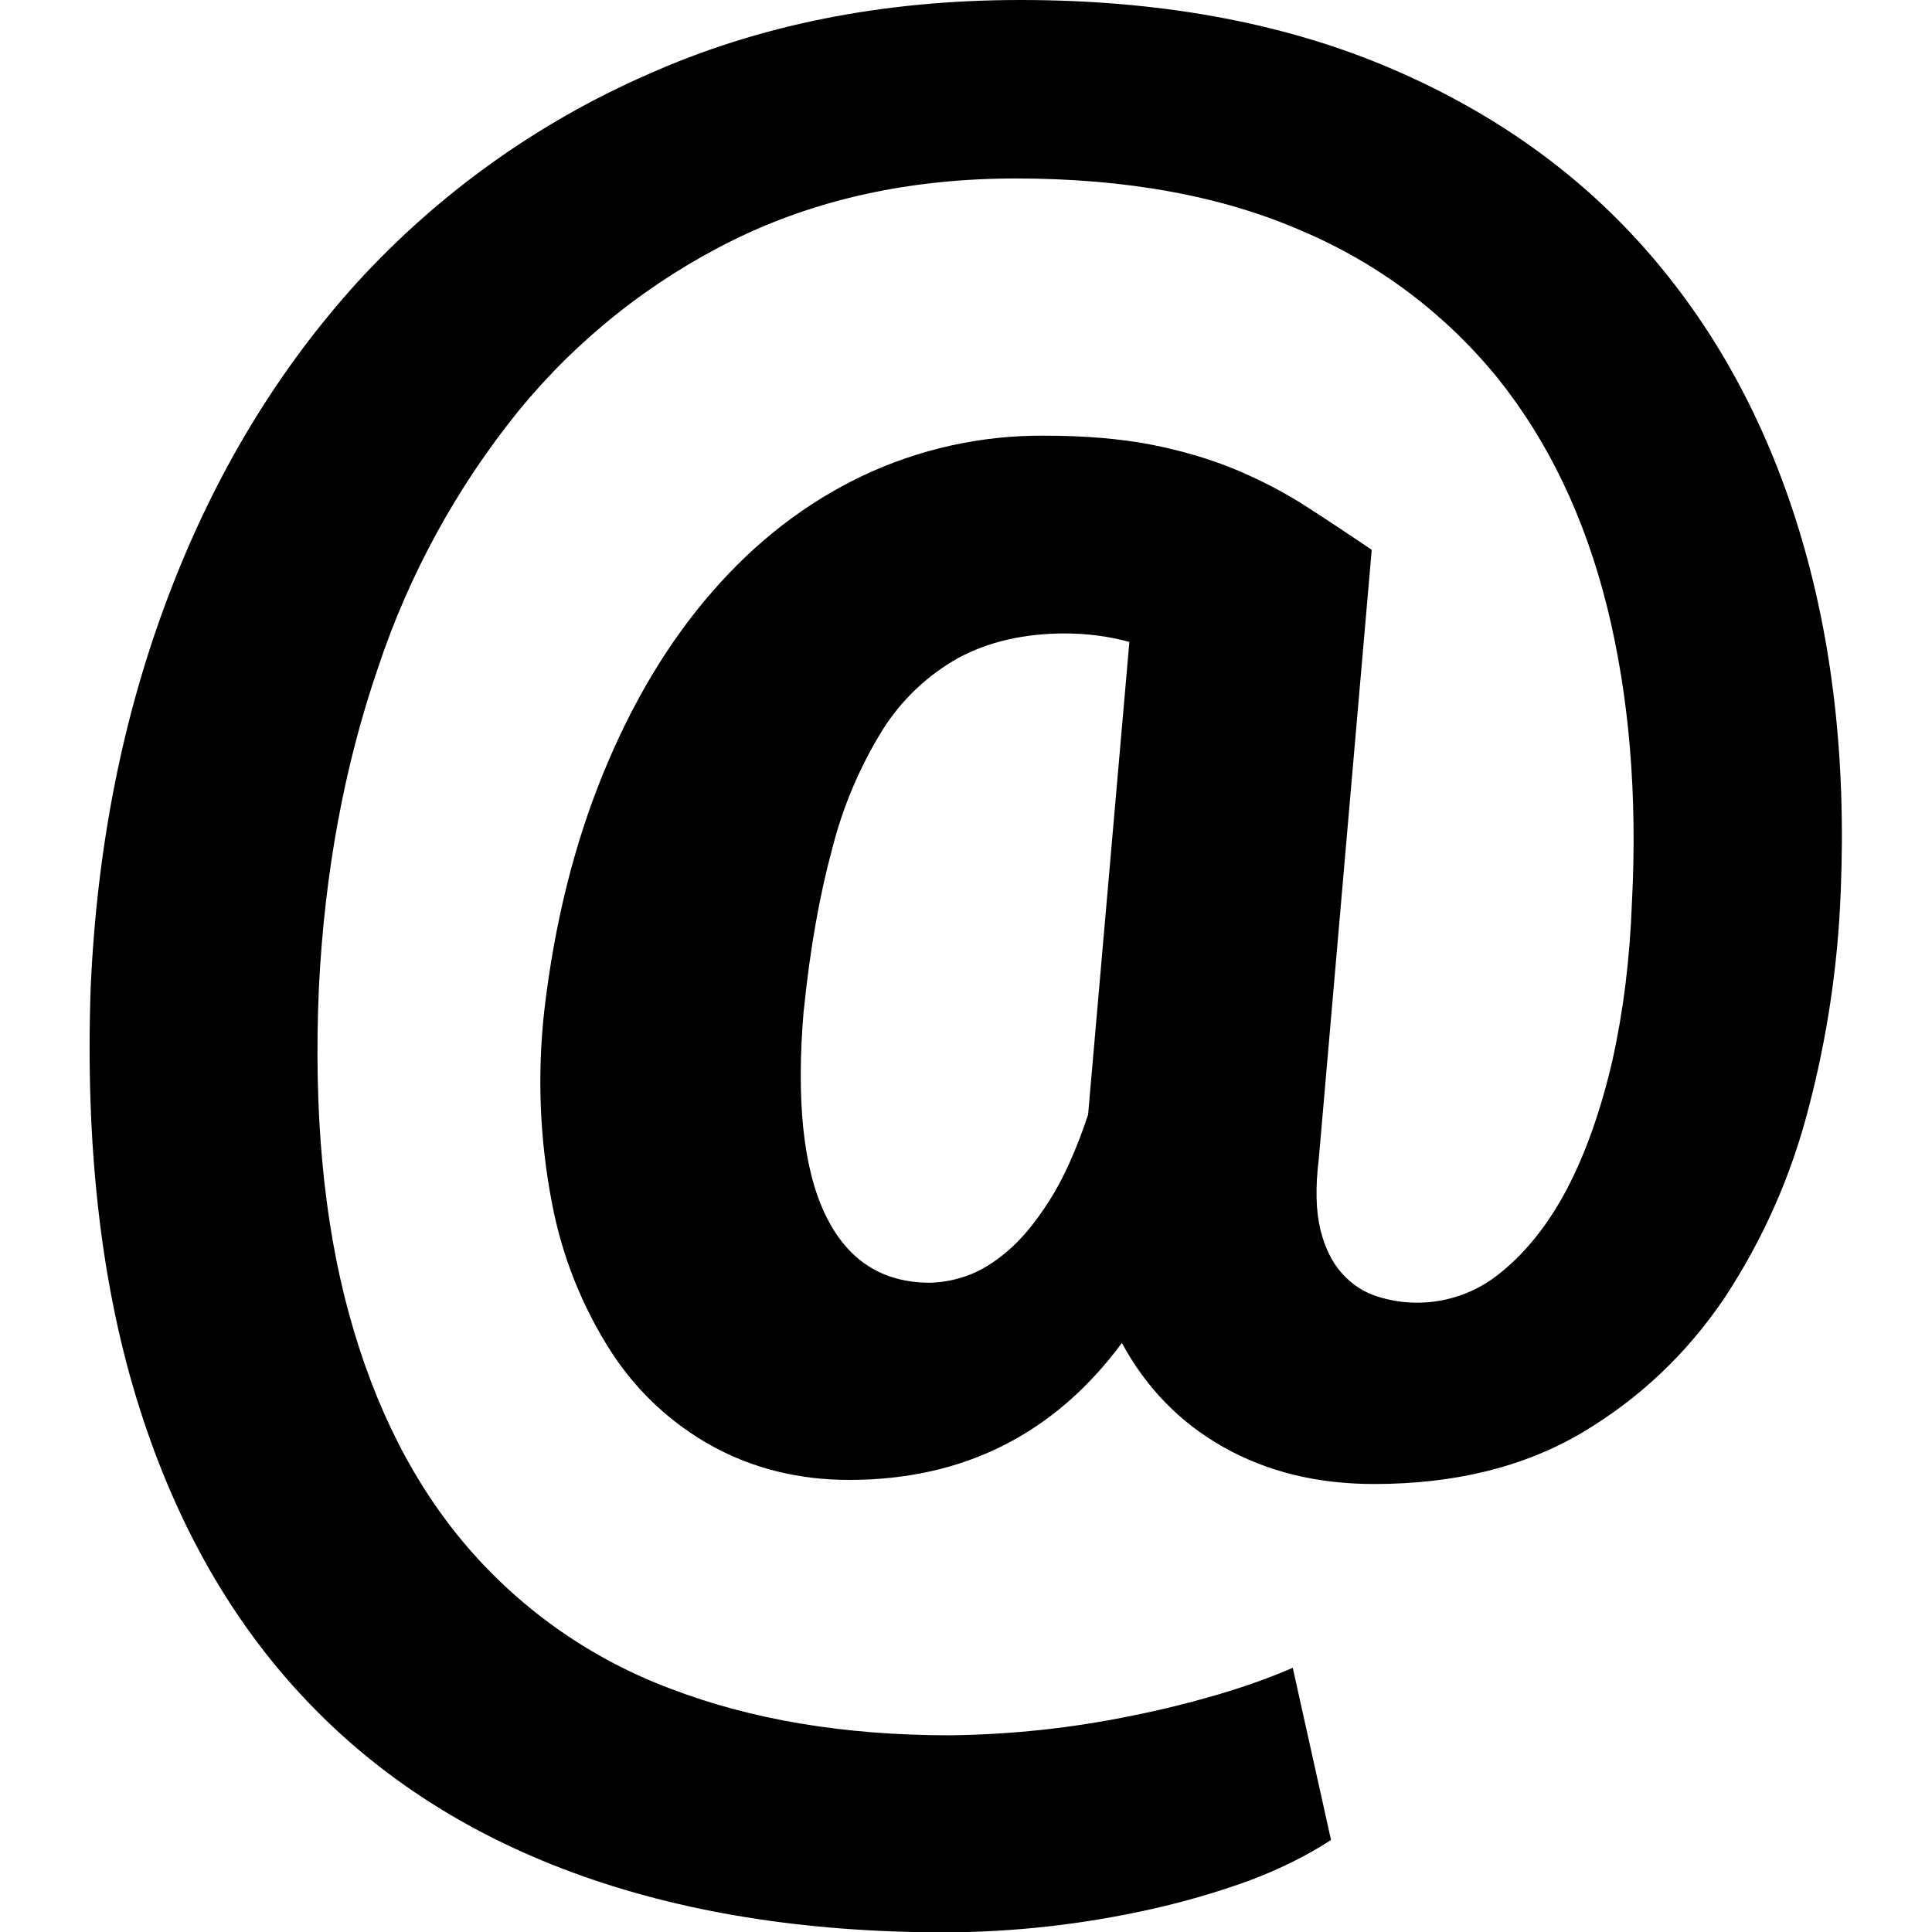
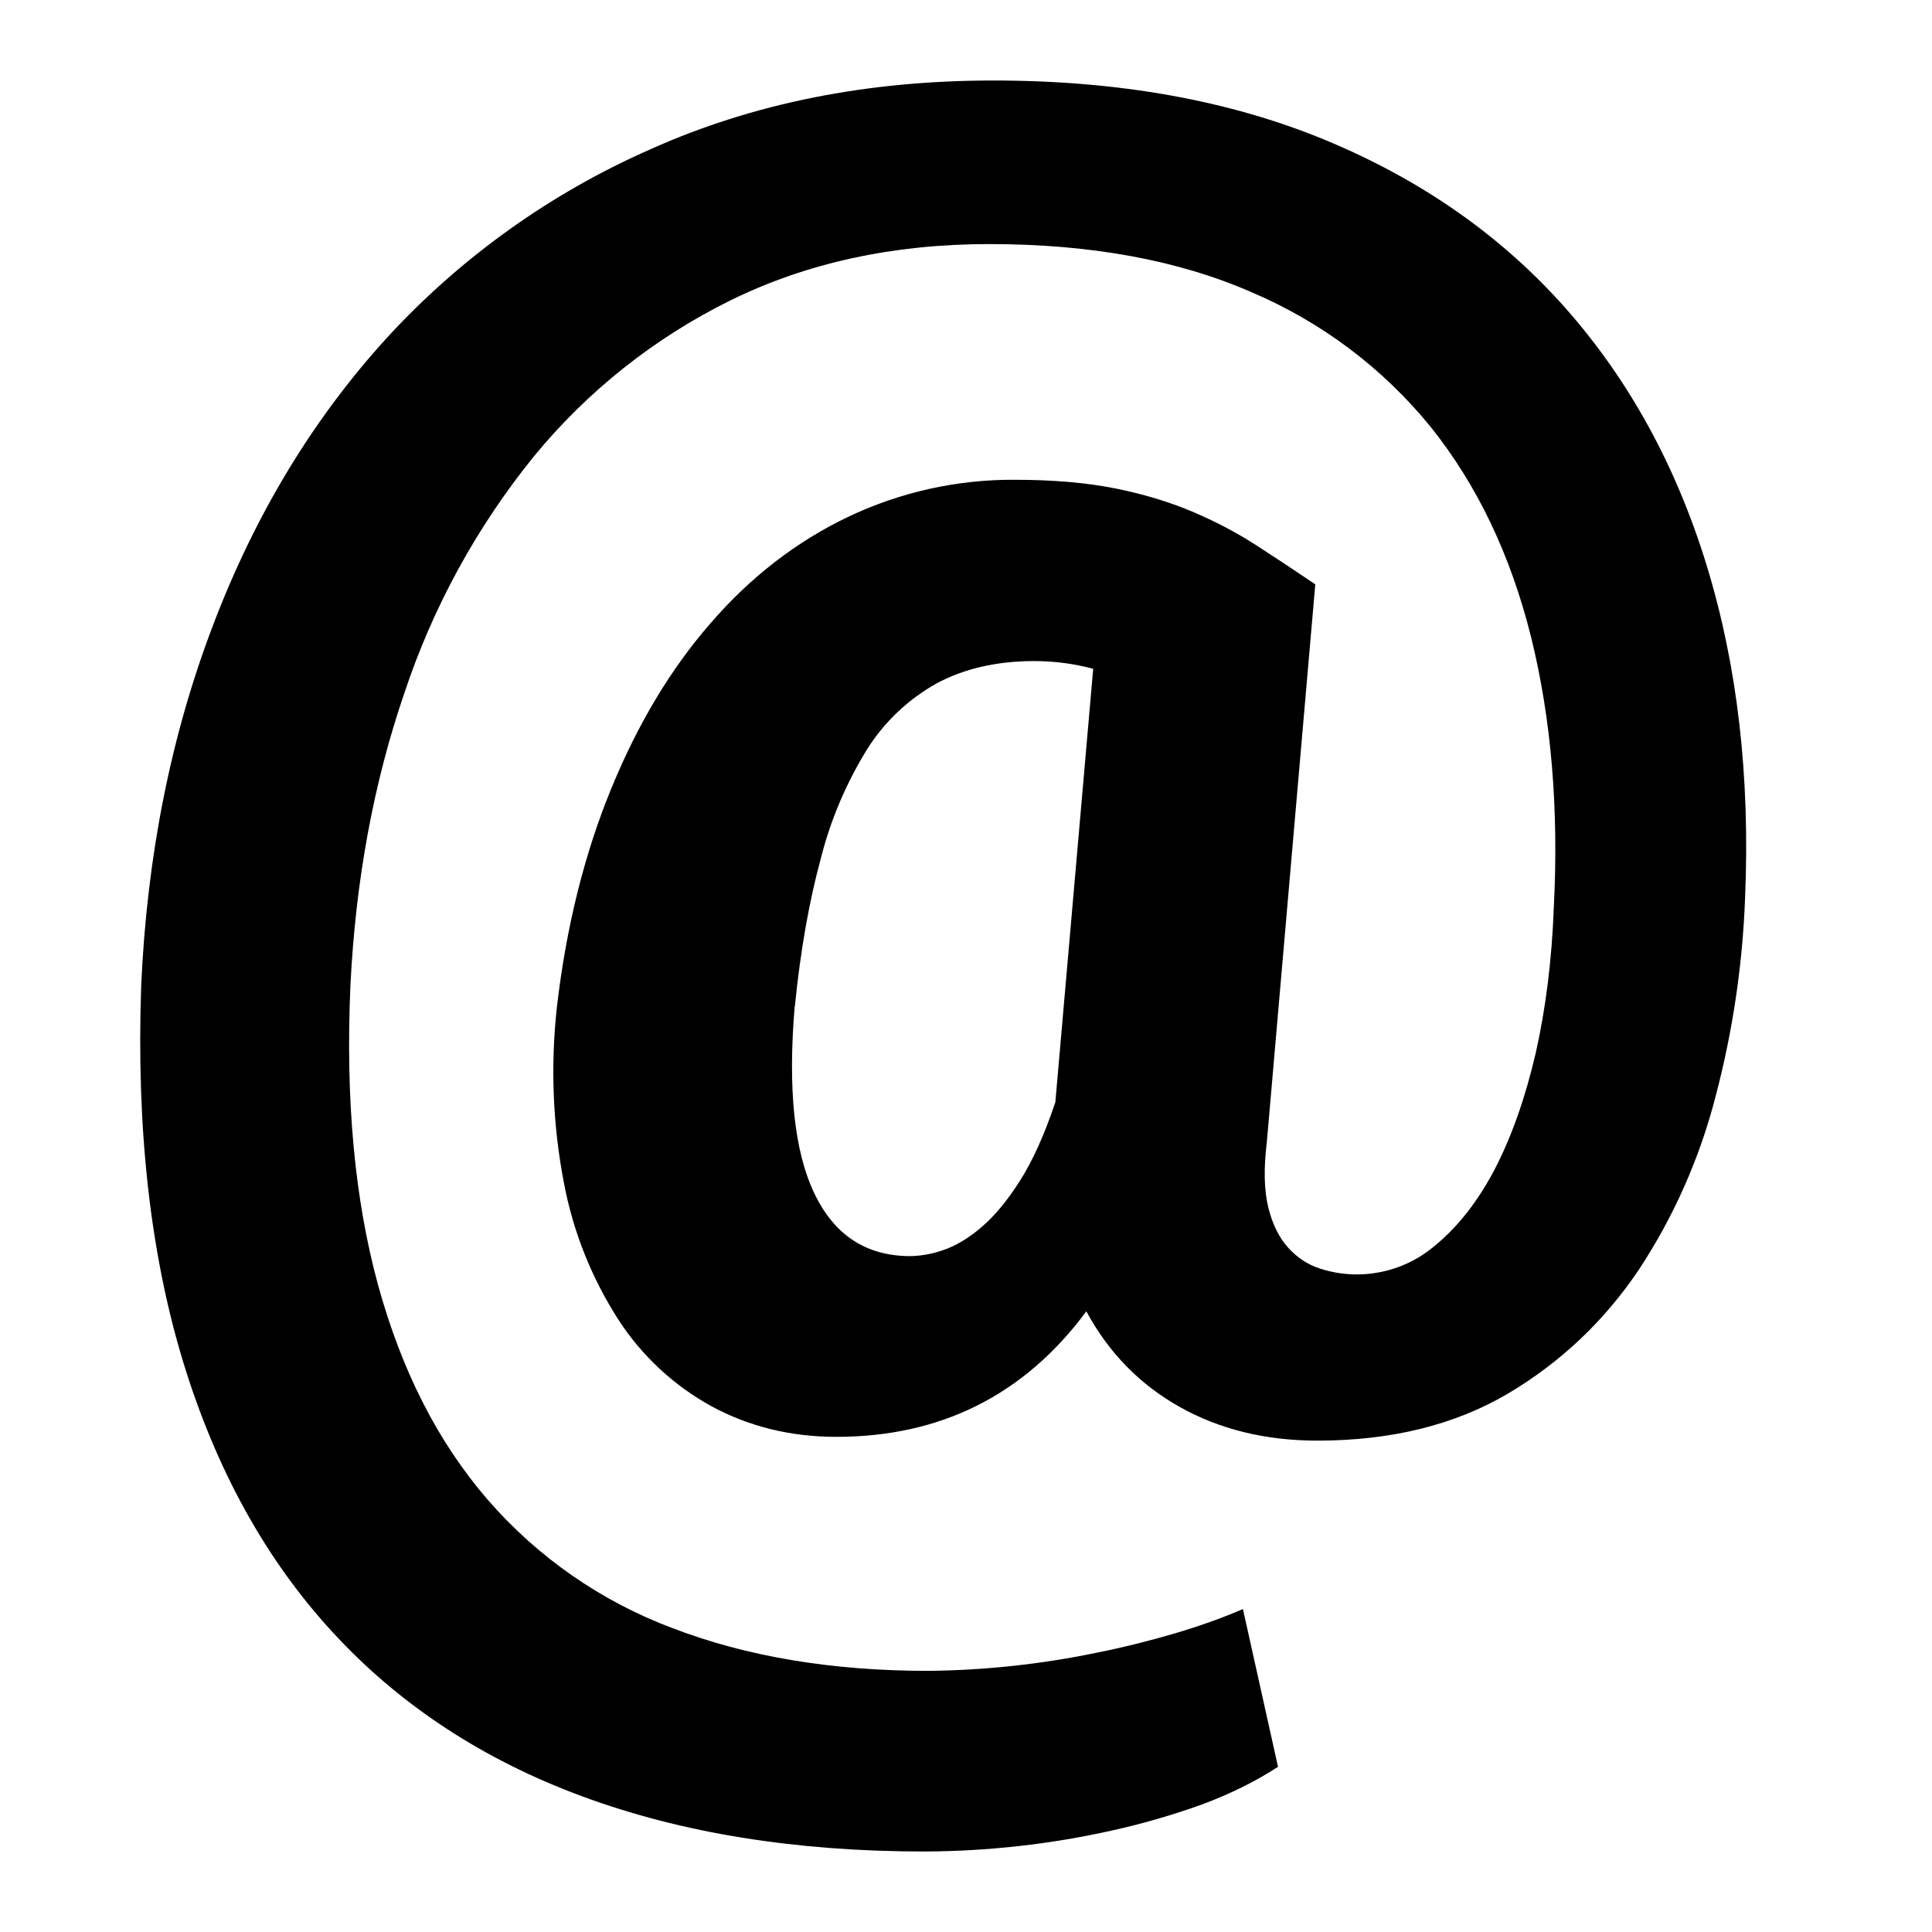
- <svg xmlns="http://www.w3.org/2000/svg" fill-rule="evenodd" stroke-miterlimit="1.414" viewBox="0 0 16 16" clip-rule="evenodd" stroke-linejoin="round">
-   <path fill-rule="nonzero" d="M15.244 7.386a8.253 8.253 0 0 1-.266 1.79 5.18 5.18 0 0 1-.696 1.572c-.31.46-.703.833-1.18 1.117-.48.283-1.053.425-1.723.425-.47 0-.885-.102-1.246-.305-.36-.203-.64-.49-.842-.863-.56.756-1.314 1.134-2.258 1.134-.413 0-.788-.092-1.126-.275a2.345 2.345 0 0 1-.845-.785 3.47 3.47 0 0 1-.49-1.228 5.296 5.296 0 0 1-.064-1.602c.084-.72.248-1.376.488-1.962.24-.587.54-1.088.902-1.503.36-.415.774-.735 1.24-.958a3.46 3.46 0 0 1 1.508-.335c.344 0 .644.026.902.077.258.052.49.122.7.21.21.09.402.19.58.306.177.114.355.232.532.352l-.438 5.04c-.03.242-.024.438.013.59.037.15.097.273.18.364.083.092.18.155.292.19a1.084 1.084 0 0 0 1.026-.202c.21-.17.395-.403.55-.7.154-.298.277-.65.37-1.052.09-.404.145-.84.162-1.31.046-.893-.023-1.71-.206-2.448-.184-.738-.486-1.37-.906-1.894a4.207 4.207 0 0 0-1.624-1.22c-.66-.288-1.45-.433-2.366-.433-.87 0-1.65.17-2.34.51a5.369 5.369 0 0 0-1.778 1.414 6.786 6.786 0 0 0-1.164 2.127c-.28.815-.443 1.7-.49 2.65-.045 1.03.038 1.93.25 2.704.212.774.54 1.42.988 1.938a4.123 4.123 0 0 0 1.674 1.164c.67.257 1.44.386 2.31.386a7.912 7.912 0 0 0 1.516-.163c.25-.05.487-.11.713-.176.226-.067.43-.14.614-.22l.317 1.426c-.2.13-.43.244-.687.34a6.613 6.613 0 0 1-.812.235 7.923 7.923 0 0 1-1.696.19c-1.162 0-2.193-.166-3.092-.498-.898-.332-1.65-.826-2.254-1.482-.604-.655-1.055-1.47-1.353-2.447C.832 10.6.706 9.466.751 8.179c.052-1.174.268-2.26.65-3.26.38-.998.902-1.86 1.566-2.59A7.136 7.136 0 0 1 5.356.62C6.28.206 7.31 0 8.45 0c1.134 0 2.133.18 2.998.537.864.358 1.586.86 2.164 1.51.578.65 1.006 1.428 1.284 2.333.278.905.394 1.907.348 3.006zm-8.588.98c-.063.743-.005 1.306.176 1.687.18.38.47.57.87.57A.961.961 0 0 0 8 10.568c.11-.037.226-.106.343-.206.118-.1.234-.24.348-.42.116-.18.222-.418.32-.71l.342-3.916c-.17-.046-.35-.07-.532-.07-.344 0-.638.07-.885.203a1.752 1.752 0 0 0-.627.596 3.5 3.5 0 0 0-.416.98c-.106.39-.185.835-.236 1.34z" />
+ <svg xmlns="http://www.w3.org/2000/svg" style="isolation:isolate" viewBox="0 0 24 24" width="24" height="24">
+   <defs>
+     <clipPath id="_clipPath_mCFrjhJ4OdPFiADR1FxtcdCDlPslwS0e">
+       <rect width="24" height="24" />
+     </clipPath>
+   </defs>
+   <g clip-path="url(#_clipPath_mCFrjhJ4OdPFiADR1FxtcdCDlPslwS0e)">
+     <path d=" M 21.678 11.154 C 21.647 11.985 21.525 12.81 21.313 13.615 C 21.116 14.383 20.793 15.114 20.356 15.776 C 19.93 16.408 19.39 16.921 18.734 17.311 C 18.074 17.7 17.286 17.896 16.365 17.896 C 15.719 17.896 15.148 17.755 14.652 17.476 C 14.157 17.197 13.772 16.803 13.495 16.29 C 12.725 17.329 11.688 17.849 10.39 17.849 C 9.823 17.849 9.307 17.722 8.842 17.471 C 8.371 17.213 7.972 16.842 7.681 16.392 C 7.35 15.877 7.121 15.304 7.007 14.703 C 6.866 13.978 6.837 13.235 6.919 12.501 C 7.035 11.511 7.26 10.609 7.59 9.804 C 7.92 8.997 8.332 8.308 8.83 7.738 C 9.325 7.167 9.894 6.727 10.535 6.421 C 11.182 6.113 11.891 5.955 12.608 5.96 C 13.081 5.96 13.493 5.996 13.848 6.066 C 14.203 6.137 14.522 6.234 14.81 6.355 C 15.099 6.478 15.363 6.616 15.608 6.775 C 15.851 6.932 16.096 7.094 16.339 7.259 L 15.737 14.188 C 15.696 14.521 15.704 14.79 15.755 14.999 C 15.806 15.205 15.888 15.374 16.002 15.499 C 16.116 15.626 16.25 15.712 16.404 15.761 C 16.89 15.916 17.423 15.811 17.814 15.483 C 18.103 15.249 18.357 14.929 18.57 14.521 C 18.782 14.111 18.951 13.627 19.079 13.074 C 19.203 12.519 19.278 11.92 19.302 11.273 C 19.365 10.046 19.27 8.923 19.018 7.908 C 18.765 6.894 18.35 6.025 17.773 5.304 C 17.177 4.571 16.41 3.995 15.54 3.627 C 14.633 3.231 13.547 3.032 12.288 3.032 C 11.092 3.032 10.019 3.266 9.071 3.733 C 8.127 4.199 7.293 4.862 6.626 5.677 C 5.922 6.548 5.38 7.538 5.026 8.601 C 4.641 9.721 4.417 10.938 4.353 12.244 C 4.291 13.66 4.405 14.897 4.696 15.961 C 4.988 17.025 5.439 17.913 6.055 18.626 C 6.676 19.343 7.467 19.893 8.356 20.226 C 9.277 20.579 10.335 20.756 11.531 20.756 C 12.232 20.749 12.93 20.674 13.616 20.532 C 13.959 20.464 14.285 20.381 14.596 20.29 C 14.906 20.198 15.187 20.098 15.44 19.988 L 15.876 21.948 C 15.601 22.127 15.285 22.284 14.931 22.416 C 14.566 22.547 14.194 22.655 13.815 22.739 C 13.049 22.91 12.268 22.997 11.483 23 C 9.886 23 8.469 22.772 7.233 22.315 C 5.998 21.859 4.964 21.18 4.134 20.278 C 3.304 19.378 2.684 18.257 2.274 16.914 C 1.866 15.572 1.692 14.013 1.754 12.244 C 1.826 10.63 2.123 9.137 2.648 7.762 C 3.17 6.39 3.888 5.205 4.801 4.202 C 5.721 3.199 6.839 2.399 8.085 1.852 C 9.355 1.283 10.771 1 12.338 1 C 13.897 1 15.271 1.247 16.46 1.738 C 17.648 2.23 18.64 2.921 19.435 3.814 C 20.229 4.708 20.818 5.777 21.2 7.021 C 21.582 8.266 21.742 9.643 21.678 11.154 Z  M 9.872 12.501 C 9.786 13.523 9.865 14.297 10.114 14.82 C 10.362 15.343 10.76 15.604 11.31 15.604 C 11.45 15.601 11.588 15.575 11.72 15.528 C 11.871 15.477 12.031 15.383 12.191 15.245 C 12.354 15.108 12.513 14.915 12.67 14.668 C 12.829 14.42 12.975 14.093 13.11 13.692 L 13.58 8.308 C 13.346 8.245 13.099 8.212 12.848 8.212 C 12.376 8.212 11.971 8.308 11.632 8.491 C 11.281 8.688 10.984 8.969 10.77 9.31 C 10.512 9.728 10.319 10.182 10.198 10.658 C 10.052 11.194 9.944 11.805 9.874 12.5 L 9.872 12.501 Z " fill="rgb(0,0,0)" />
+   </g>
</svg>
